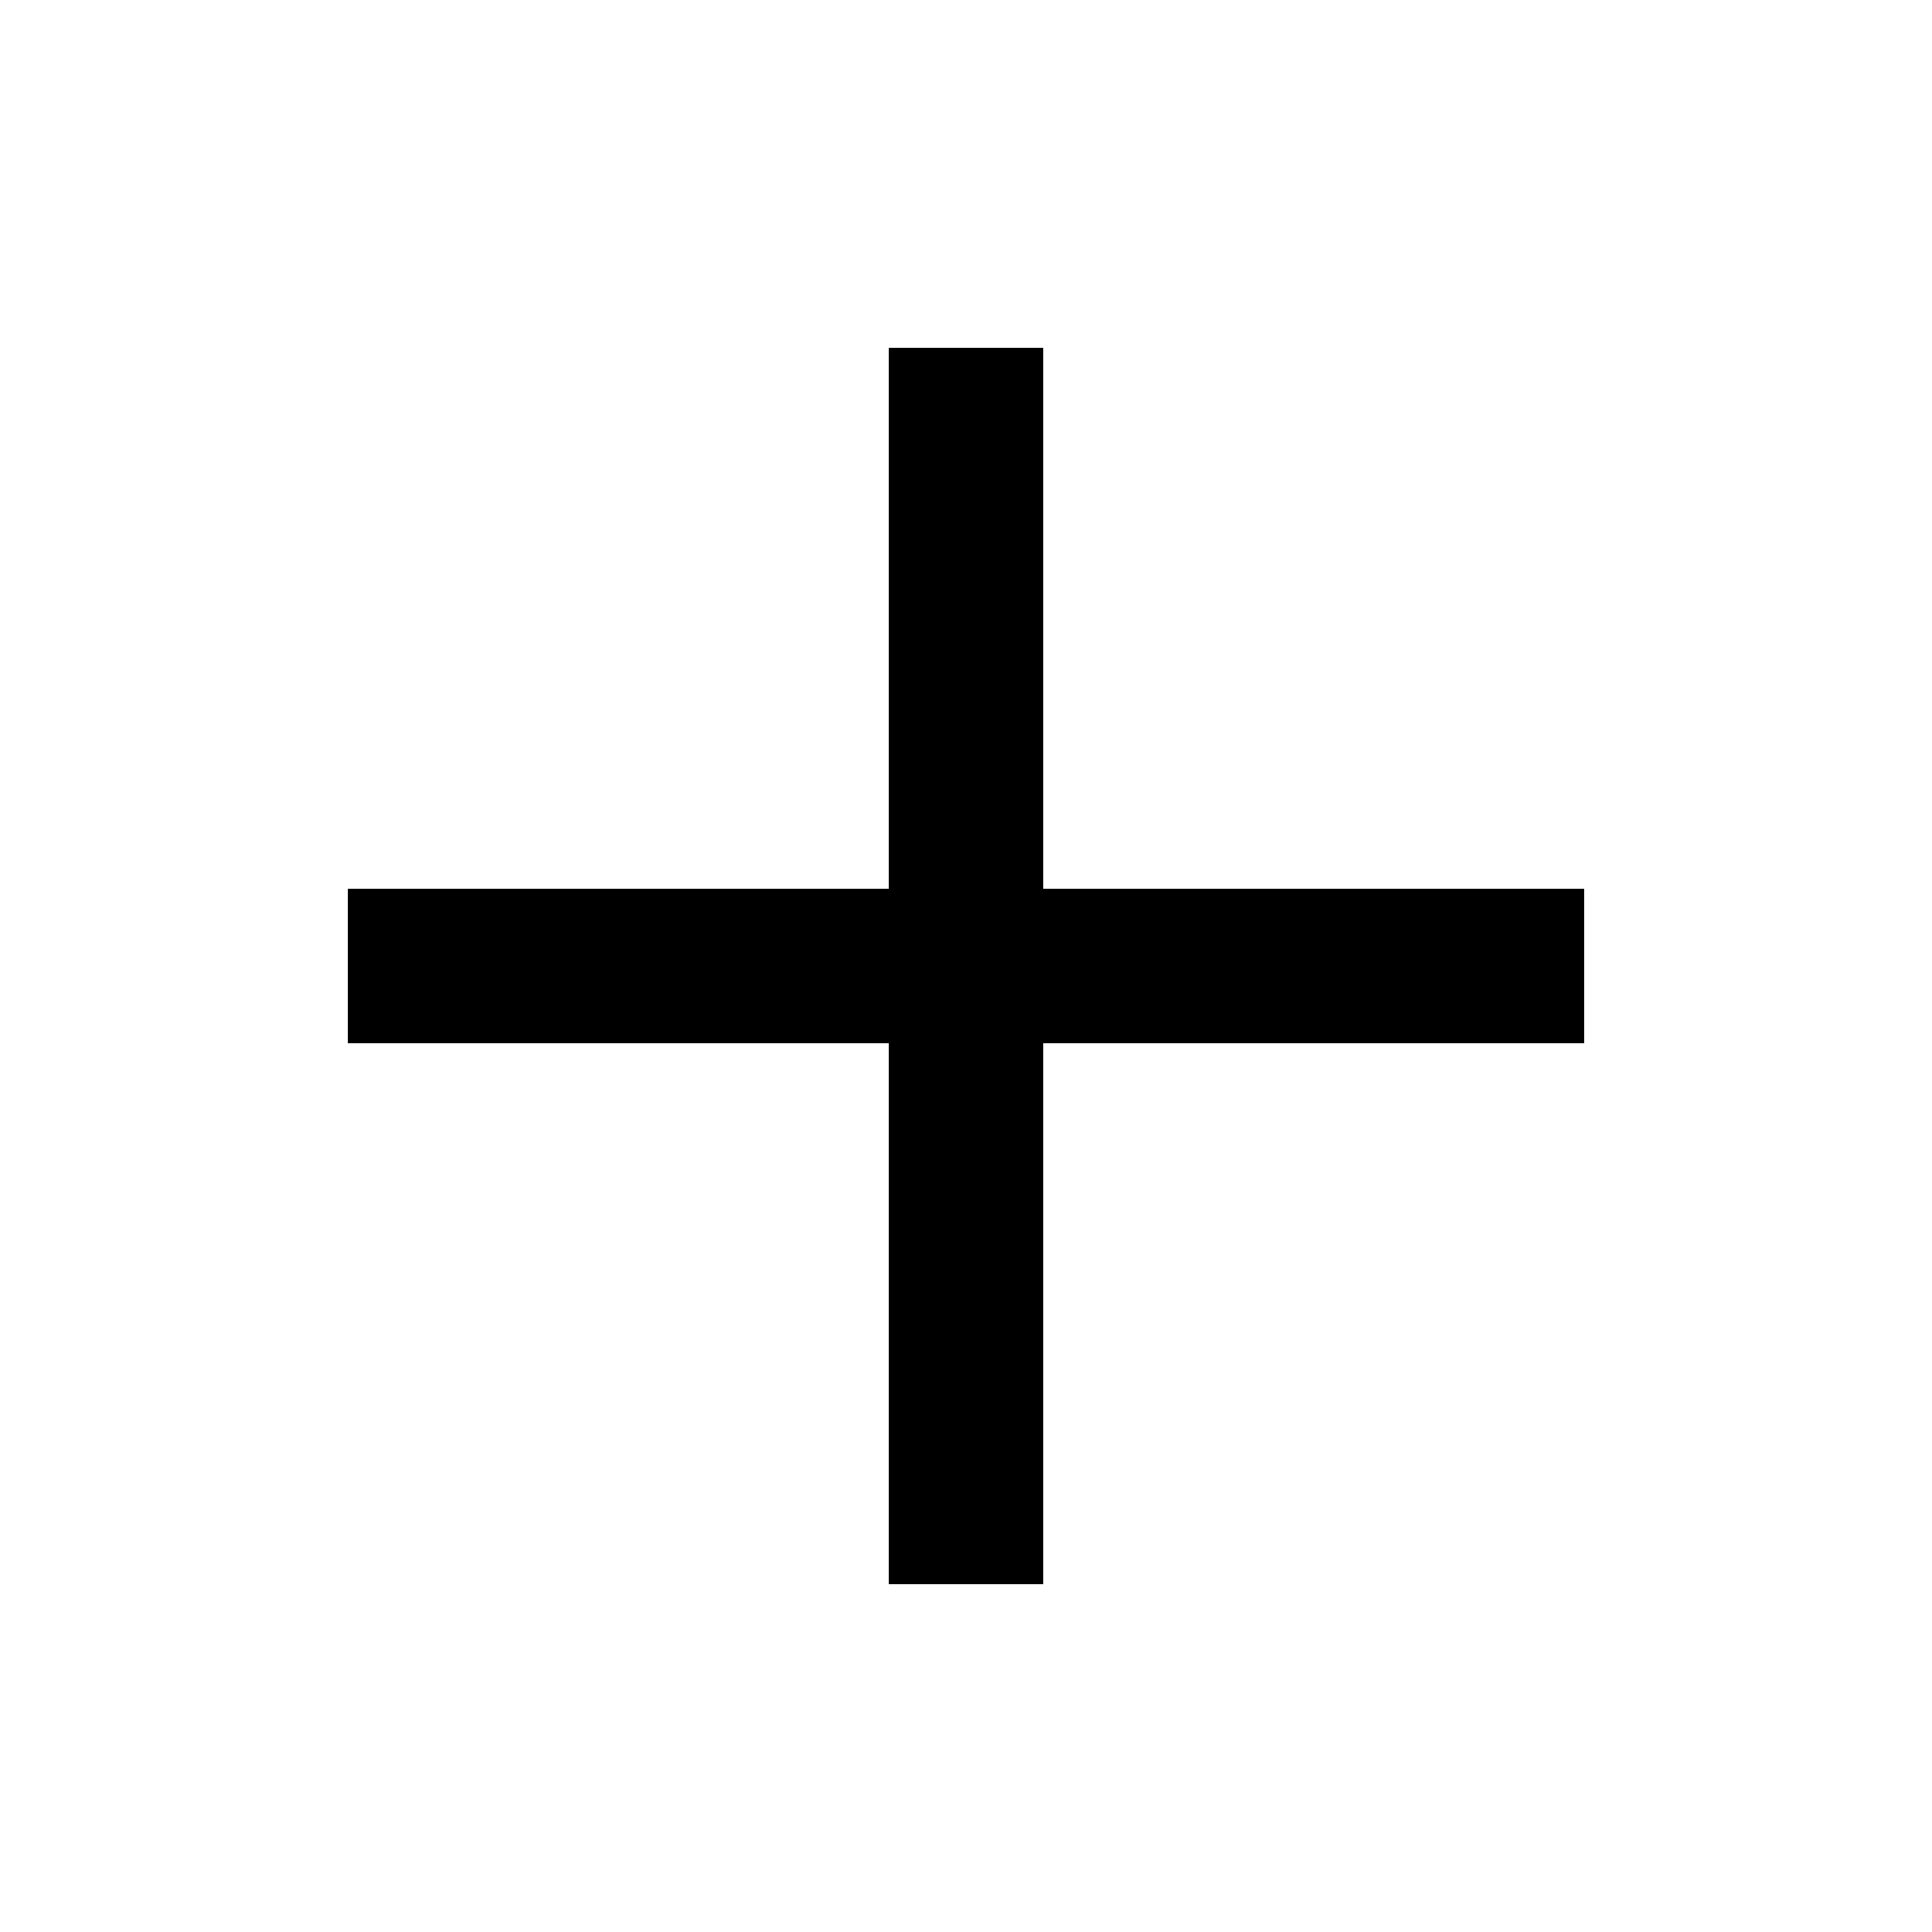
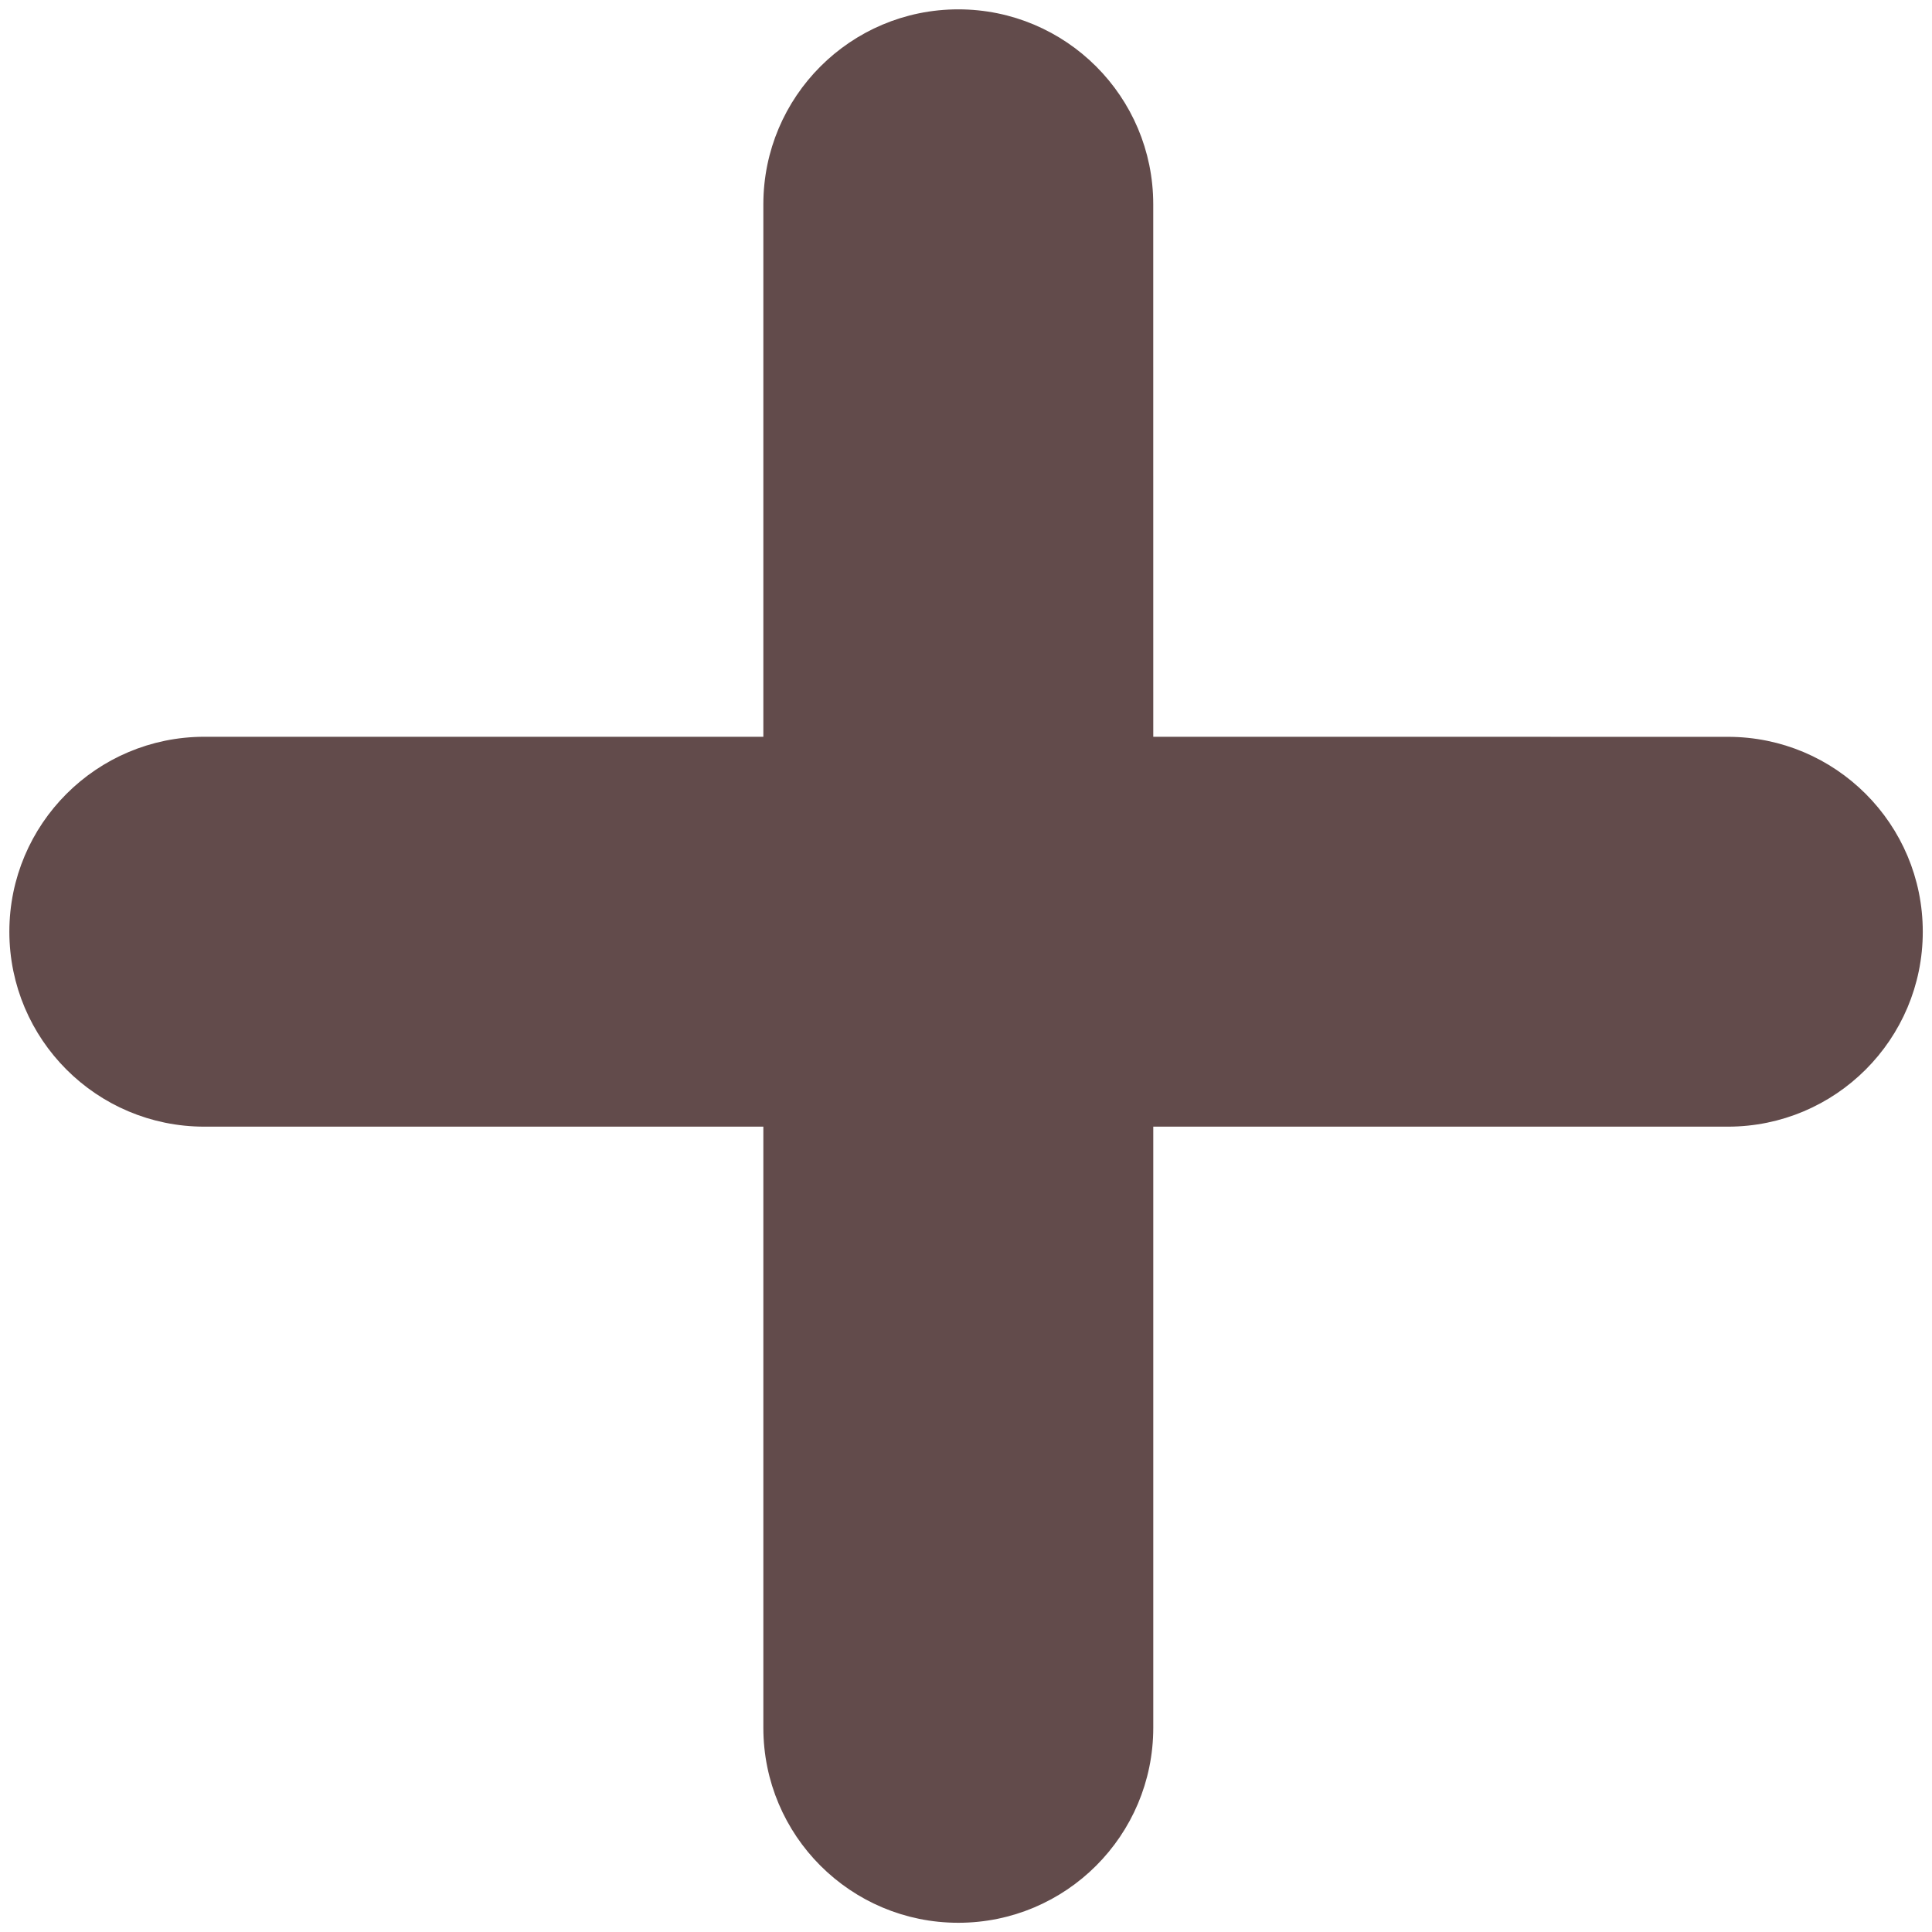
- <svg xmlns="http://www.w3.org/2000/svg" enable-background="new 50 50 50 50" height="50px" id="Layer_1" version="1.1" viewBox="0 0 50 50" width="50px" xml:space="preserve">
-   <rect fill="none" height="50" width="50" />
-   <line fill="none" stroke="#000000" stroke-miterlimit="10" stroke-width="4" x1="9" x2="41" y1="25" y2="25" />
-   <line fill="none" stroke="#000000" stroke-miterlimit="10" stroke-width="4" x1="25" x2="25" y1="9" y2="41" />
+ <svg xmlns="http://www.w3.org/2000/svg" fill="#624b4b" height="800px" width="800px" version="1.1" id="Capa_1" viewBox="-0.6 -0.6 61.56 61.56" xml:space="preserve" stroke="#624b4b" stroke-width="0.604">
+   <g id="SVGRepo_bgCarrier" stroke-width="0" />
+   <g id="SVGRepo_tracerCarrier" stroke-linecap="round" stroke-linejoin="round" />
+   <g id="SVGRepo_iconCarrier">
+     <g>
+       <path d="M54.454,23.18l-18.609-0.002L35.844,5.91C35.845,2.646,33.198,0,29.934,0c-3.263,0-5.909,2.646-5.909,5.91v17.269 L5.91,23.178C2.646,23.179,0,25.825,0,29.088c0.002,3.264,2.646,5.909,5.91,5.909h18.115v19.457c0,3.267,2.646,5.91,5.91,5.91 c3.264,0,5.909-2.646,5.91-5.908V34.997h18.611c3.262,0,5.908-2.645,5.908-5.907C60.367,25.824,57.718,23.178,54.454,23.18z" />
+     </g>
+   </g>
</svg>
